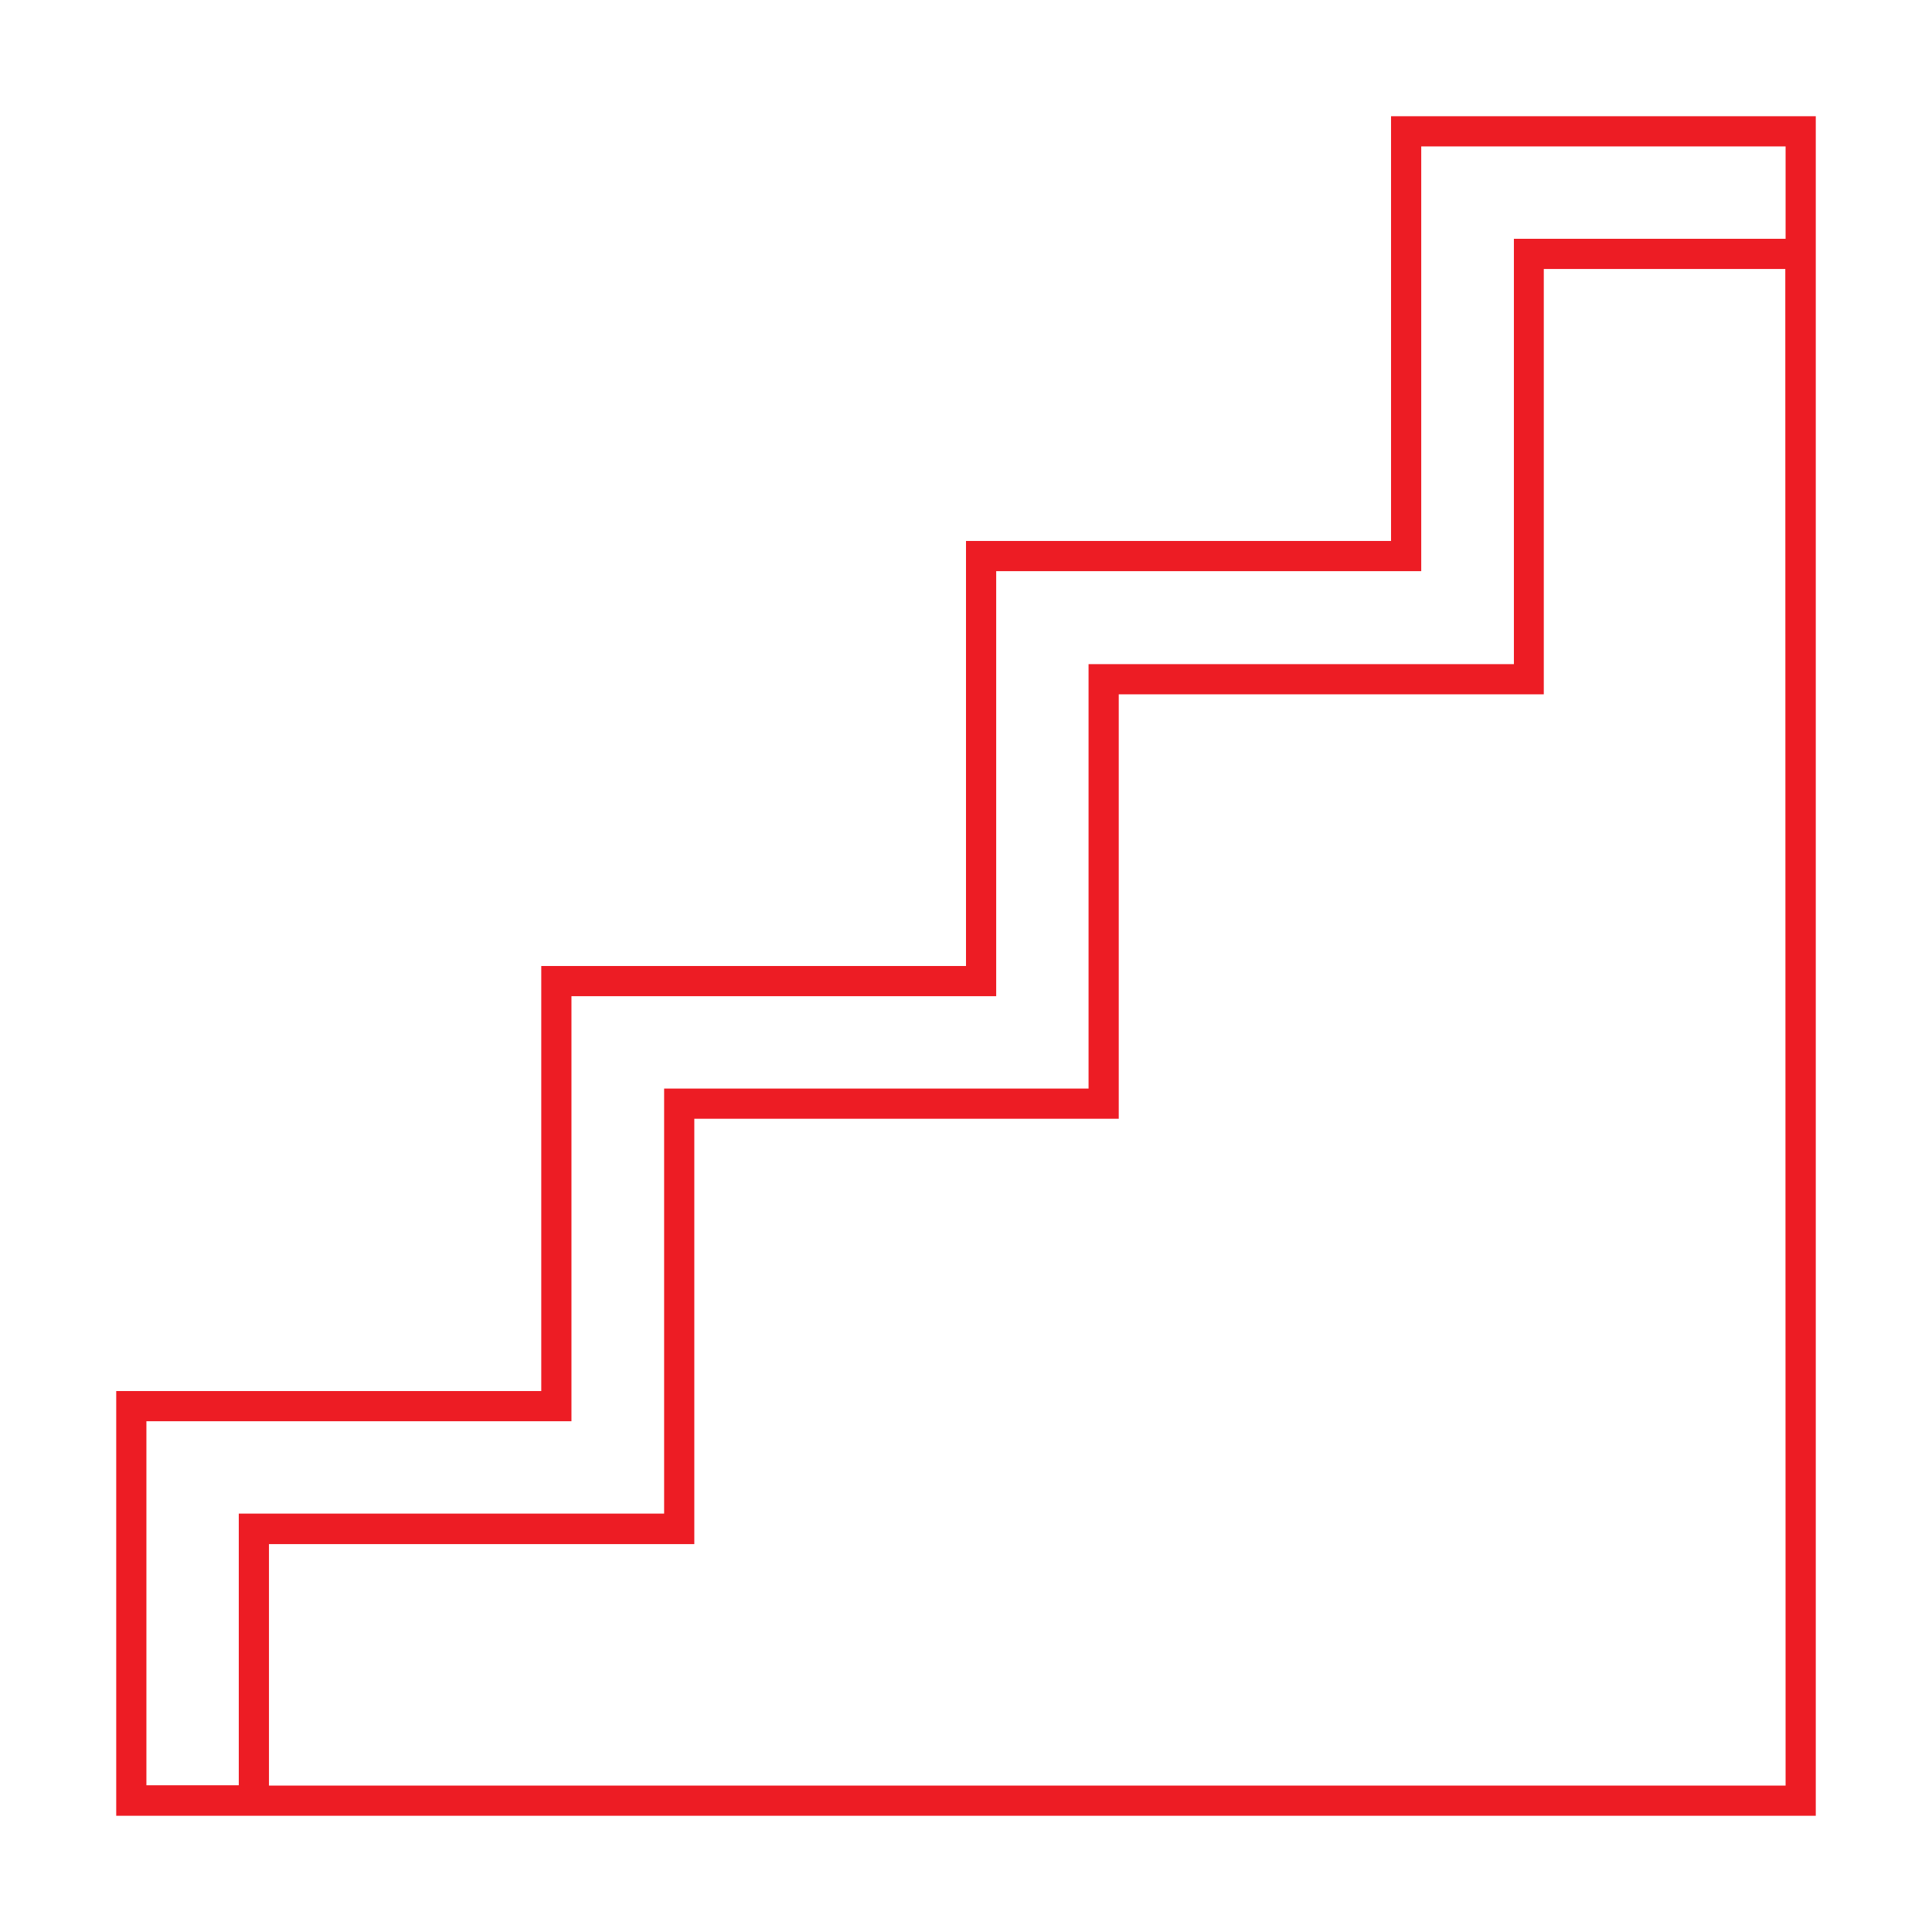
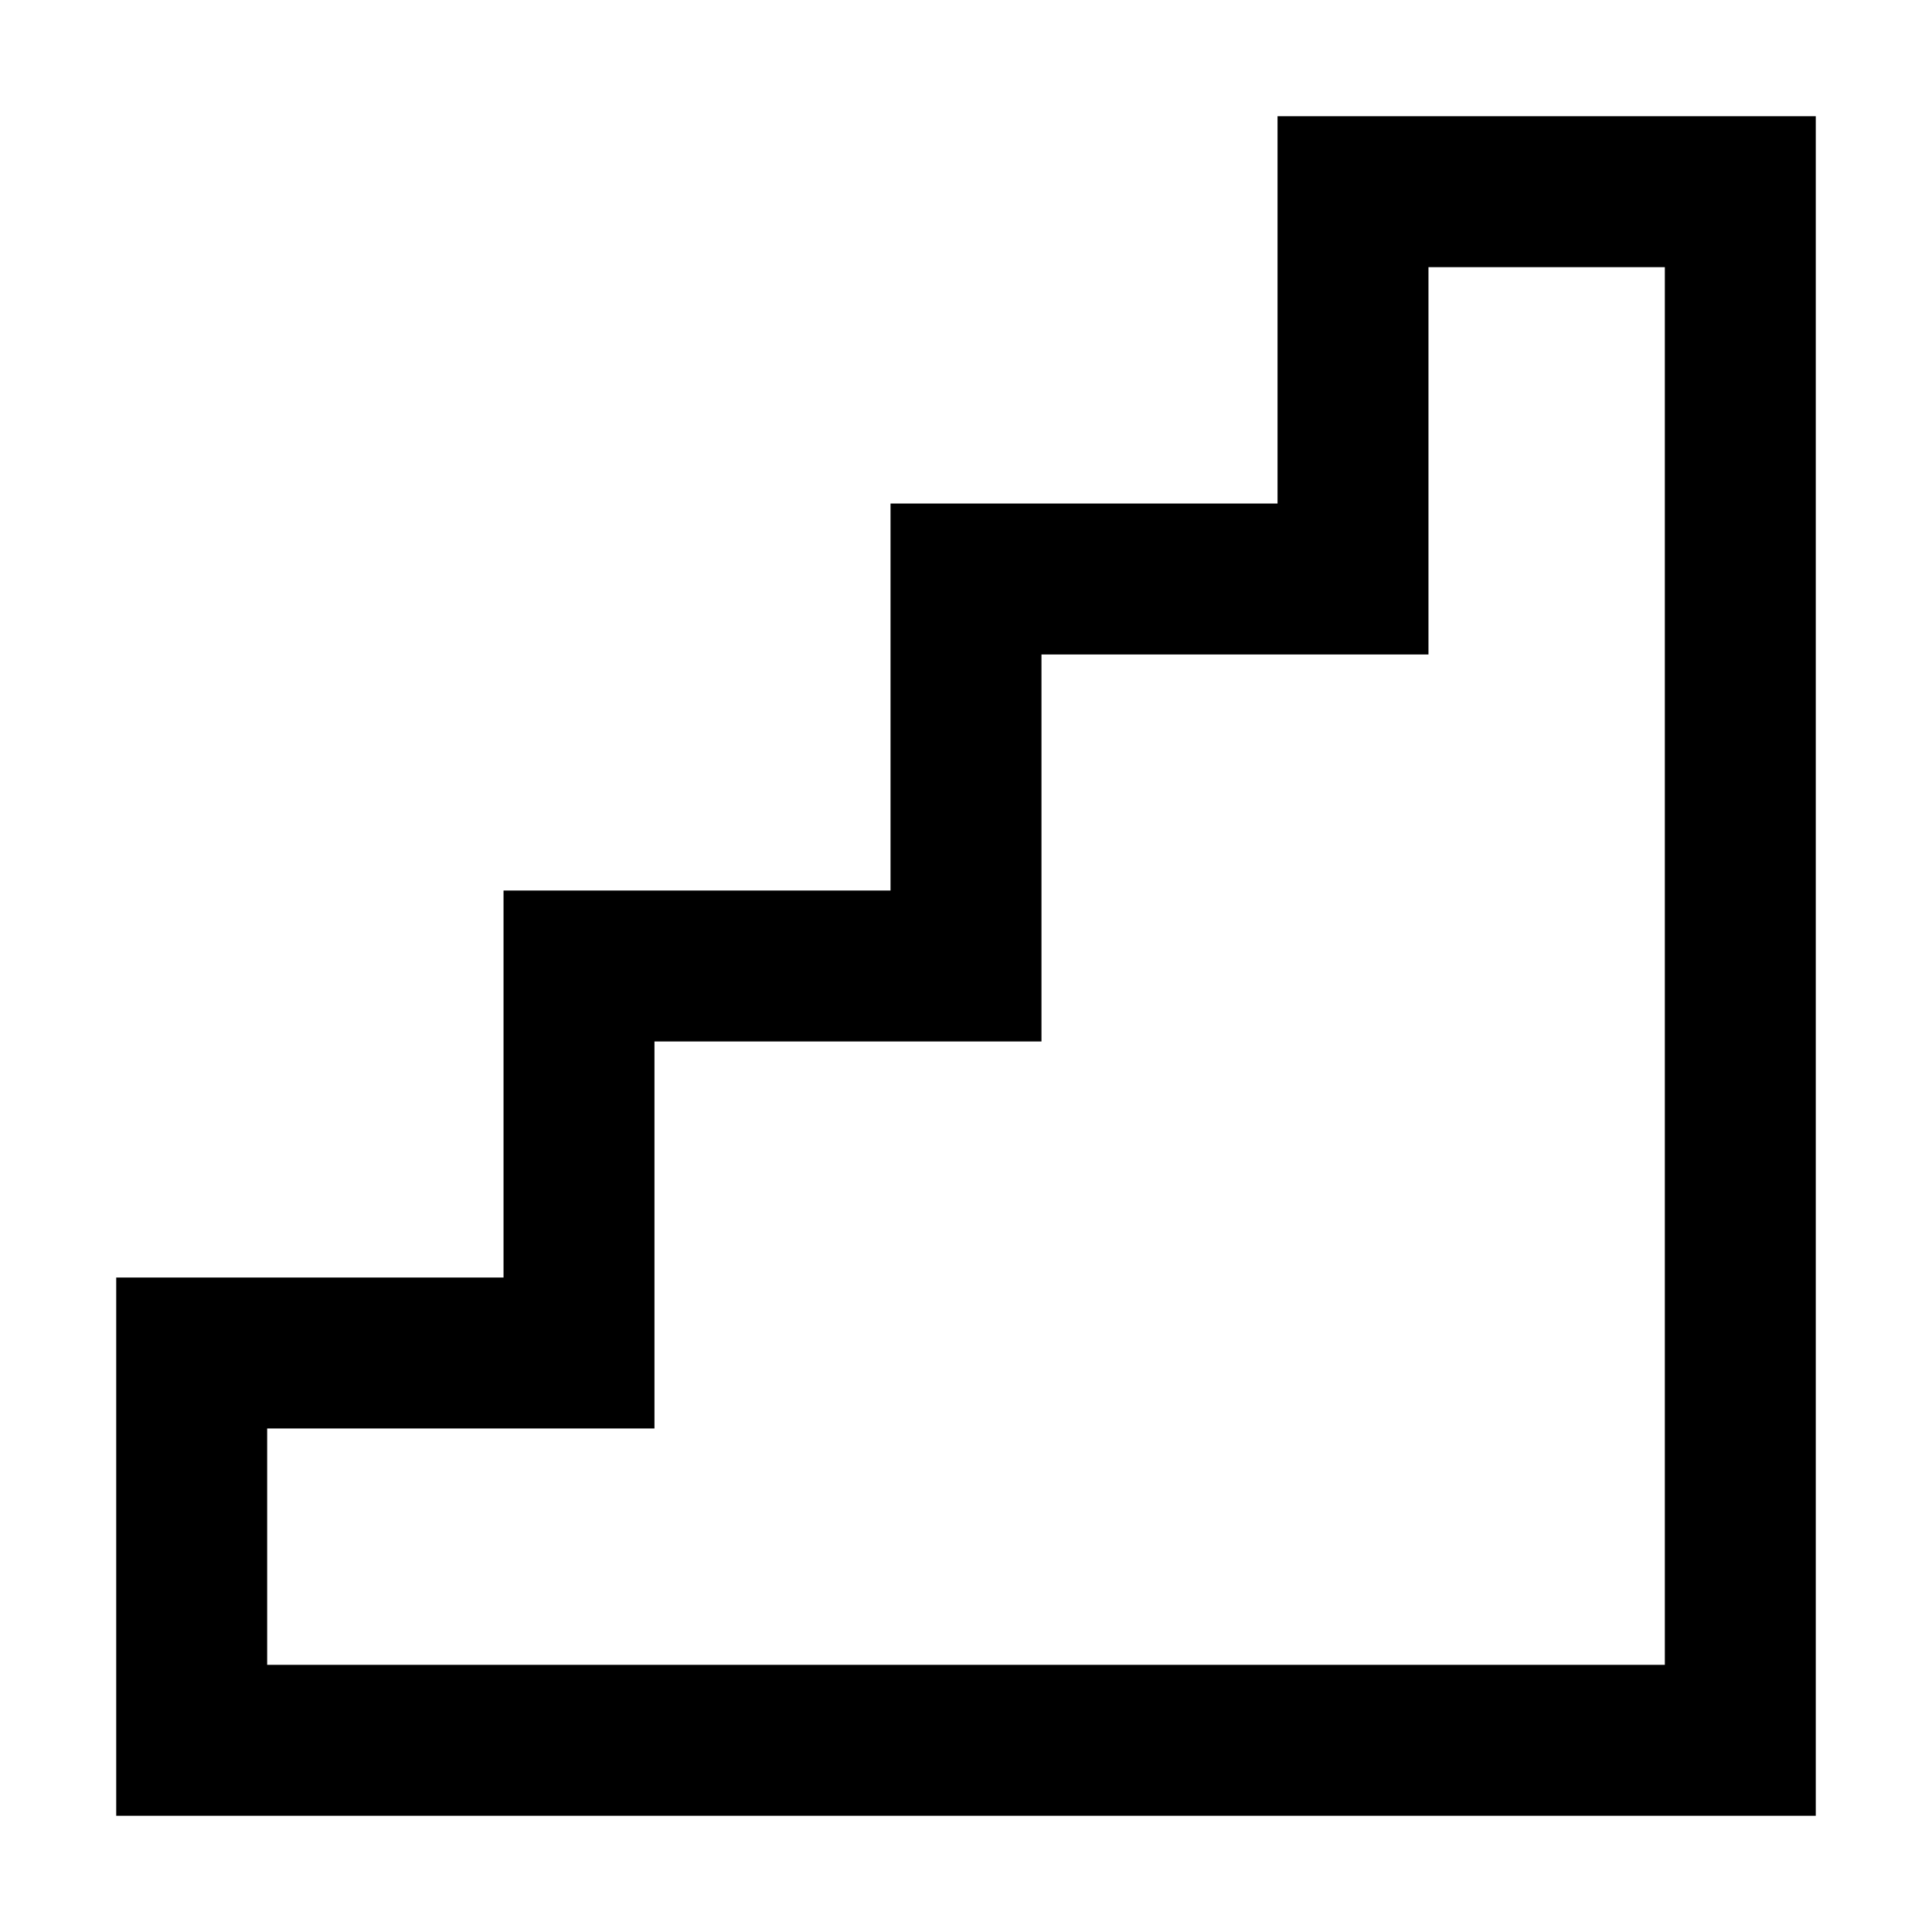
<svg xmlns="http://www.w3.org/2000/svg" viewBox="0 0 64 64">
-   <defs>
-     <style>.cls-1{fill:#ed1c24;}</style>
-   </defs>
-   <g id="outlines-expanded">
-     <path class="cls-1" d="M46.08,3.85V17.92H32V32H17.93V46.08H3.85V60.15h56.3V3.85Zm13.07,55.3H8.91v-8H23V37.06H37.06V23H51.14V8.91h8Zm-9-51.24V22H36.06V36.06H22V50.14H7.91v9H4.85V47.08H18.93V33H33V18.92H47.08V4.85H59.15V7.91Z" />
+   <g id="v2">
+     <g id="stairs-expanded">
+       <path d="M60.15,60.15H3.85V42.32H16.68V29.5H29.5V16.68H42.32V3.85H60.15Zm-51.3-5h46.3V8.85H47.32V21.68H34.5V34.5H21.68V47.32H8.85Z" />
+     </g>
  </g>
</svg>
